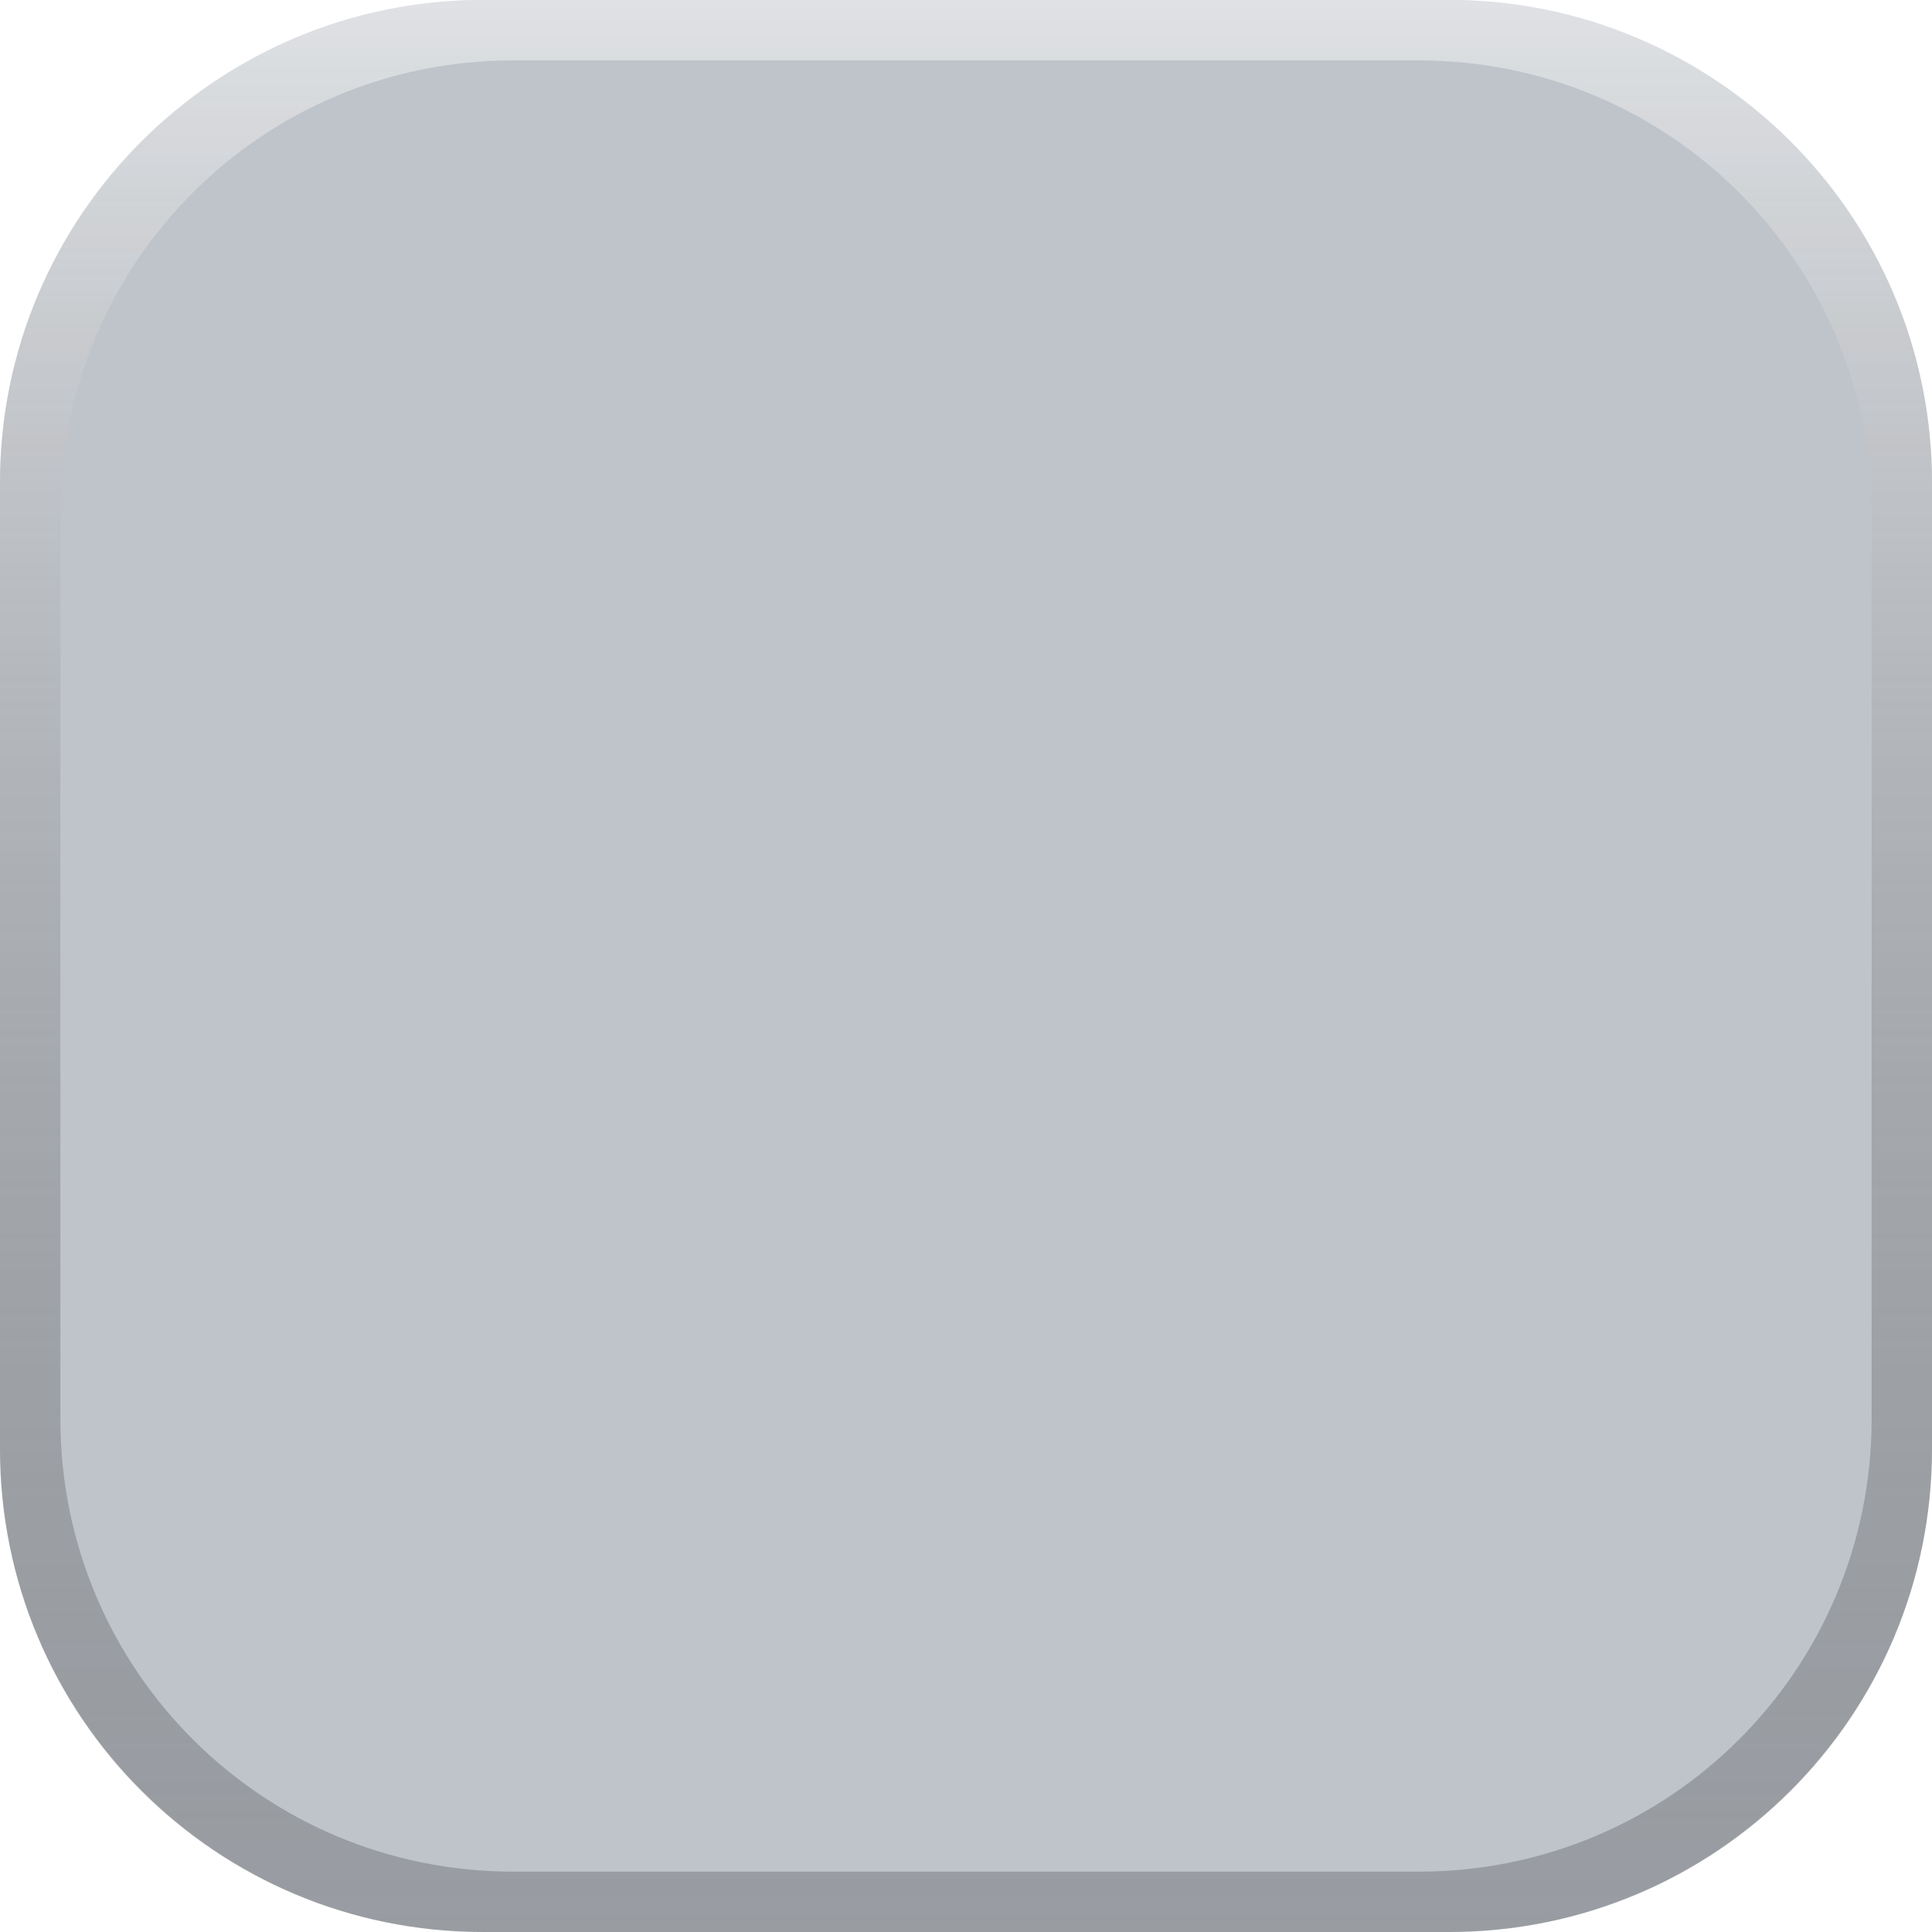
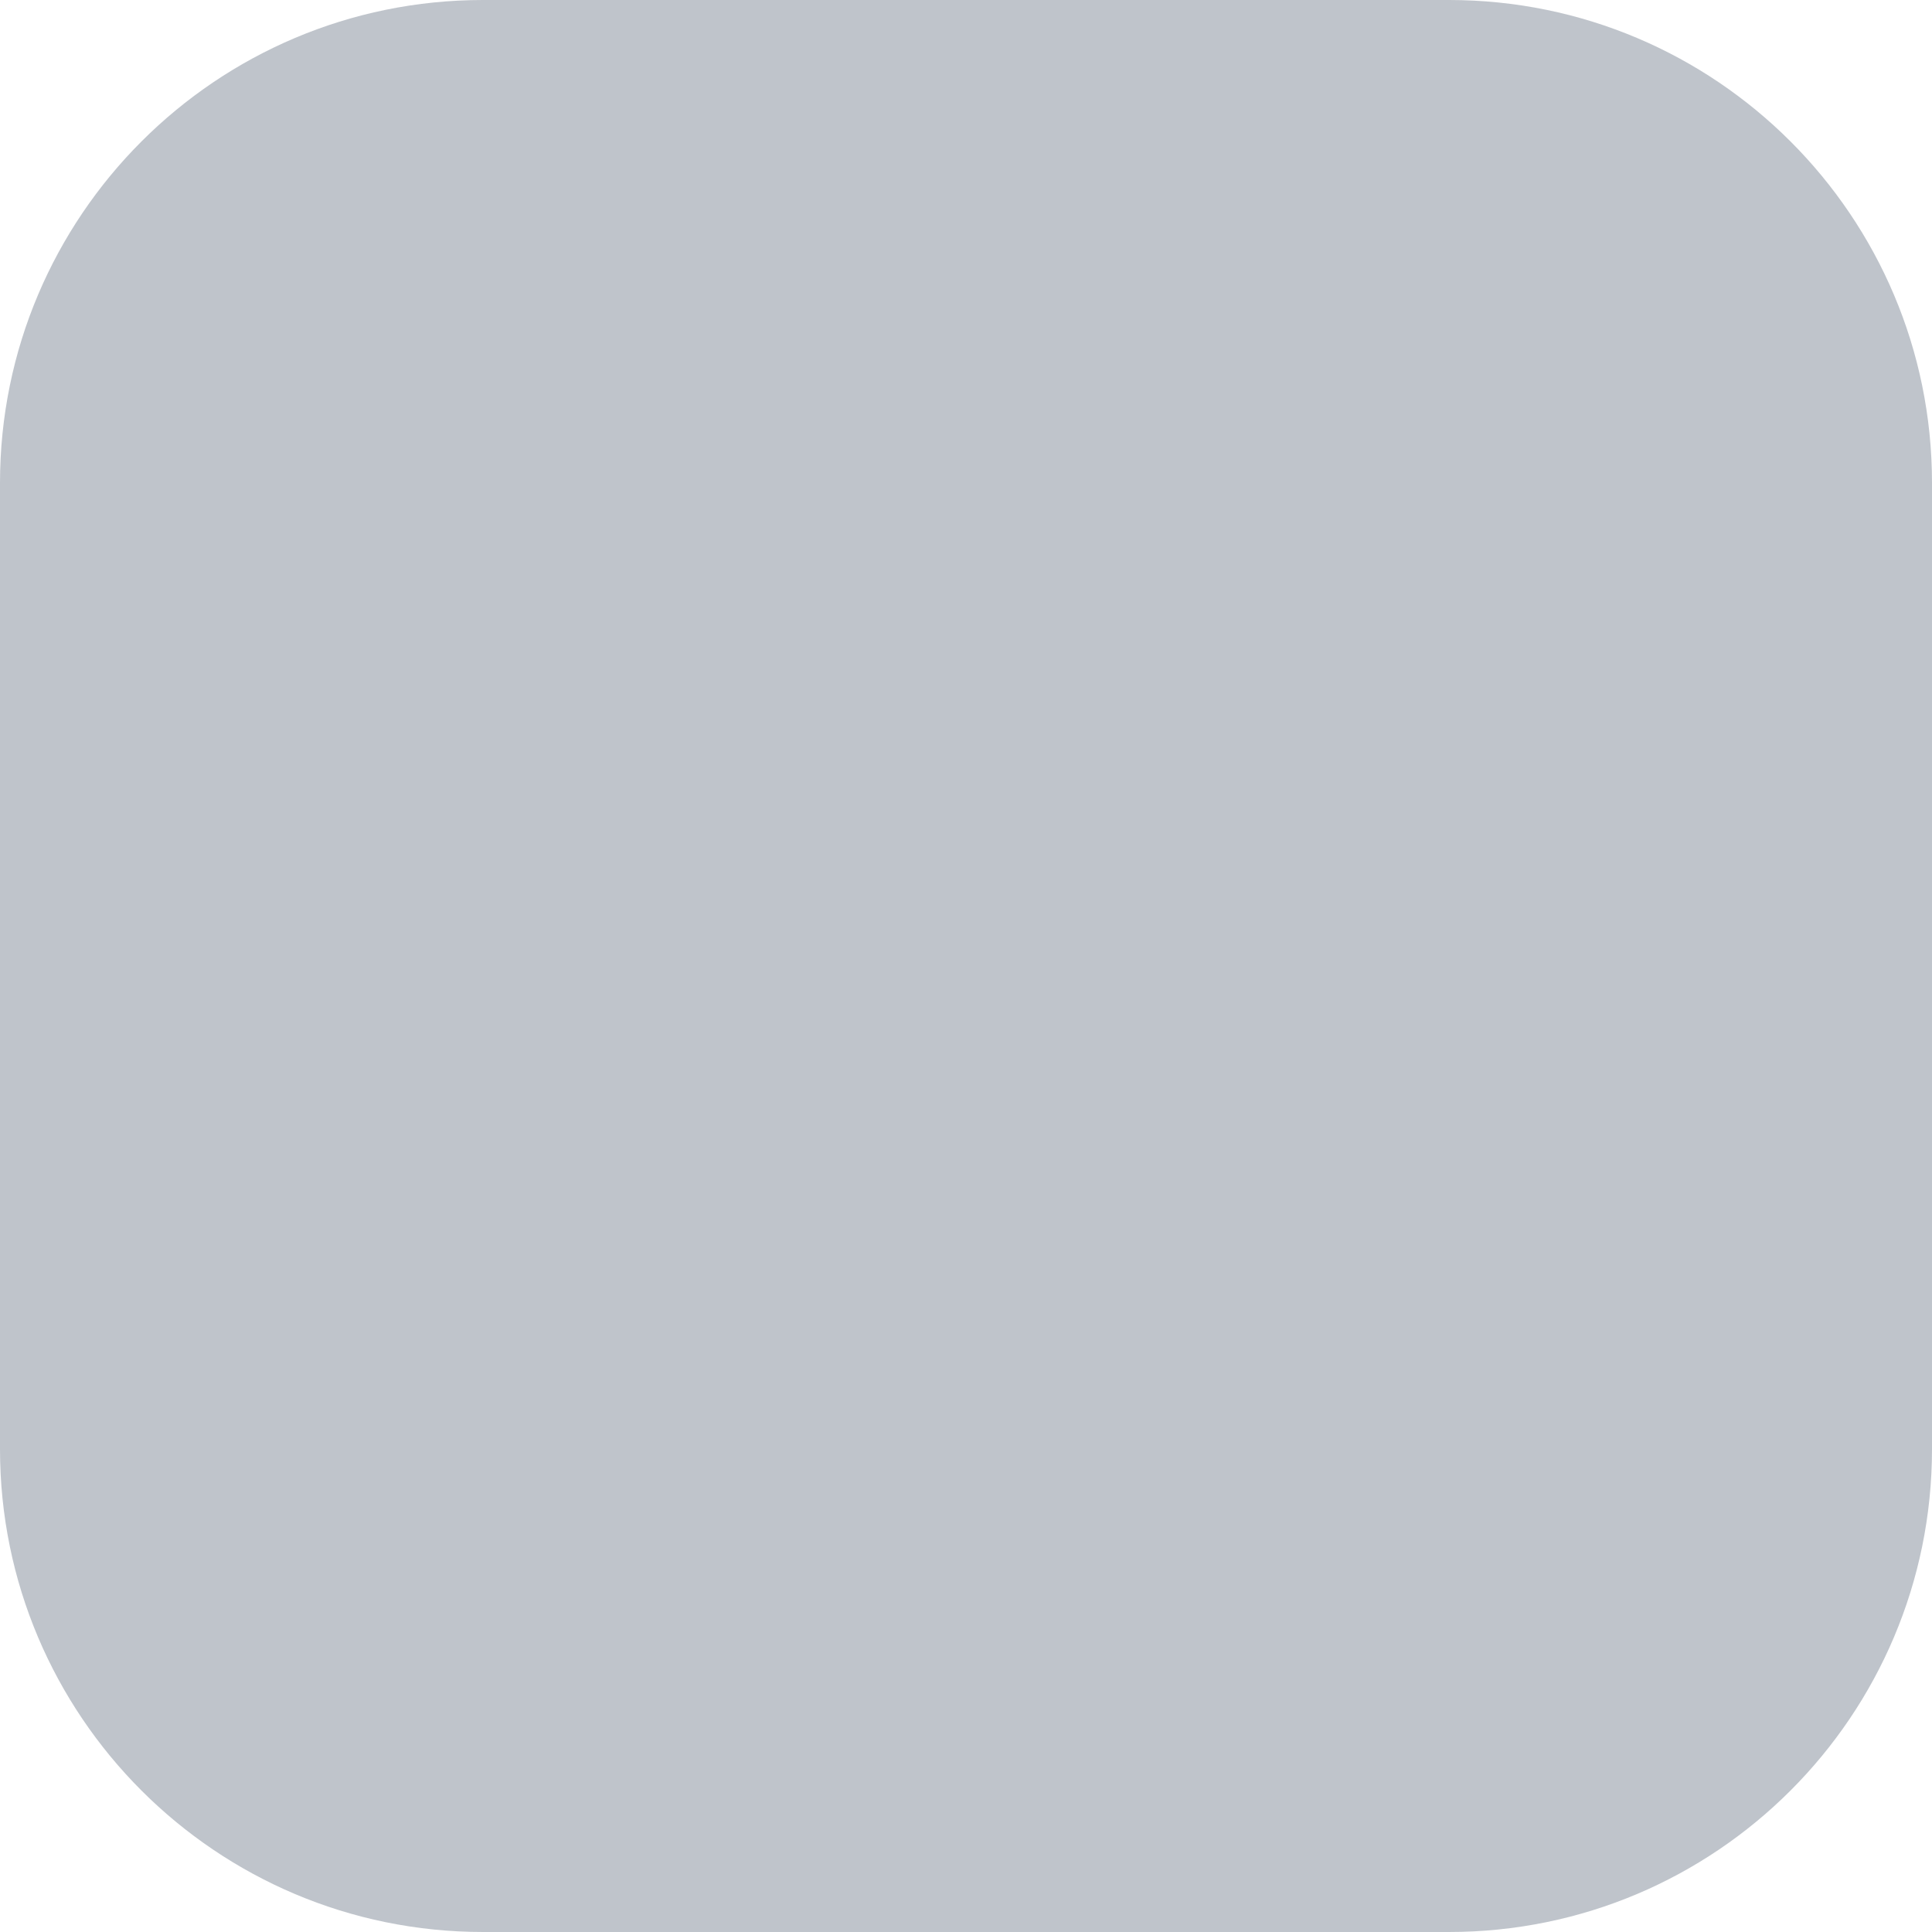
- <svg xmlns="http://www.w3.org/2000/svg" xmlns:xlink="http://www.w3.org/1999/xlink" viewBox="0 0 16 16" id="svg2" version="1.1" width="100%" height="100%">
-   <defs id="defs14">
-     <linearGradient id="linearGradient4153">
-       <stop style="stop-color:#ffffff;stop-opacity:0.5" offset="0" id="stop4155" />
-       <stop style="stop-color:#000000;stop-opacity:0.2" offset="1" id="stop4157" />
-     </linearGradient>
-     <linearGradient xlink:href="#linearGradient4153" id="linearGradient4159" x1="8" y1="0" x2="8" y2="16" gradientUnits="userSpaceOnUse" />
-   </defs>
+ <svg xmlns="http://www.w3.org/2000/svg" viewBox="0 0 16 16" id="svg2" version="1.1" width="100%" height="100%">
+   <defs id="defs14" />
  <rect style="fill:#bfc4cb;fill-opacity:1;stroke:#e6e8eb;stroke-width:0;stroke-linecap:butt;stroke-linejoin:miter;stroke-miterlimit:0;stroke-dasharray:none;stroke-opacity:1" id="rect4133" width="16" height="16" x="4.9999999e-06" y="4.5367433e-06" rx="4" ry="4" />
-   <path style="fill:url(#linearGradient4159);fill-opacity:1;stroke:#e6e8eb;stroke-width:0;stroke-linecap:butt;stroke-linejoin:miter;stroke-miterlimit:0;stroke-dasharray:none;stroke-opacity:1" d="M 4 0 C 1.784 0 0 1.784 0 4 L 0 12 C 0 14.216 1.784 16 4 16 L 12 16 C 14.216 16 16 14.216 16 12 L 16 4 C 16 1.784 14.216 0 12 0 L 4 0 z M 4.25 0.5 L 11.75 0.5 C 13.827 0.5 15.5 2.173 15.5 4.25 L 15.5 11.75 C 15.5 13.827 13.827 15.5 11.75 15.5 L 4.25 15.5 C 2.173 15.5 0.5 13.827 0.5 11.75 L 0.5 4.25 C 0.5 2.173 2.173 0.5 4.25 0.5 z " id="rect4148" />
</svg>
